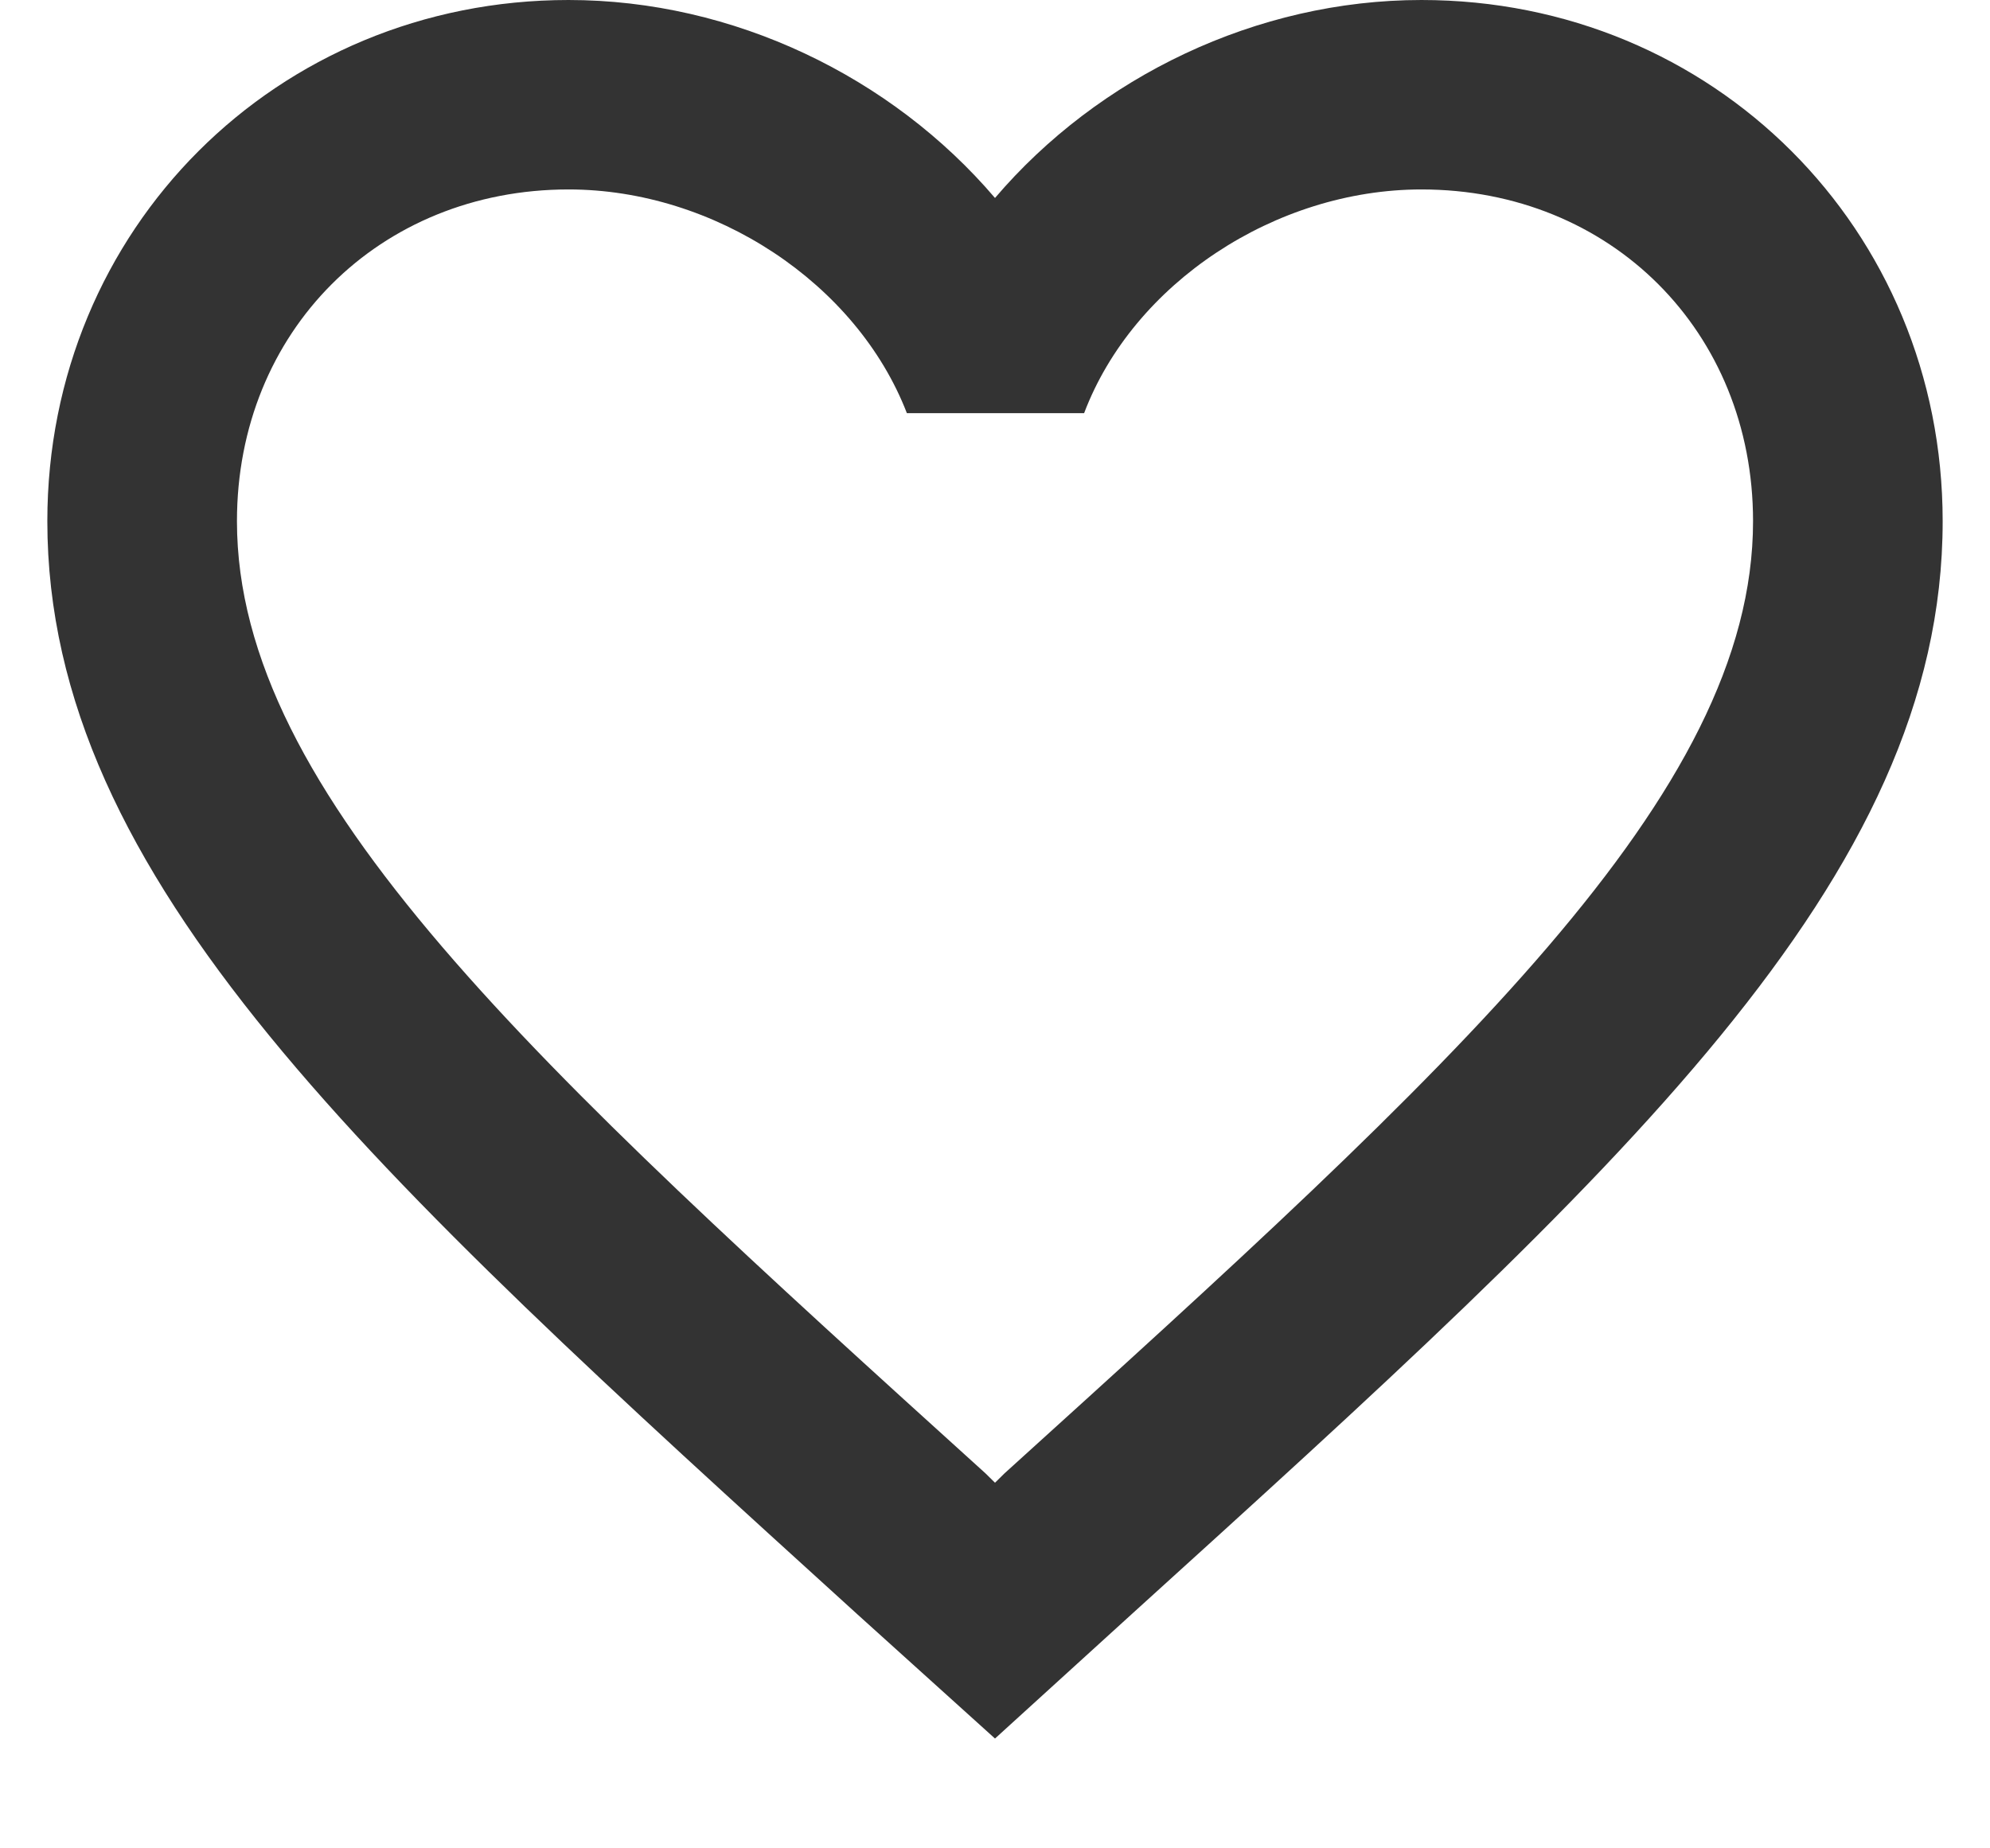
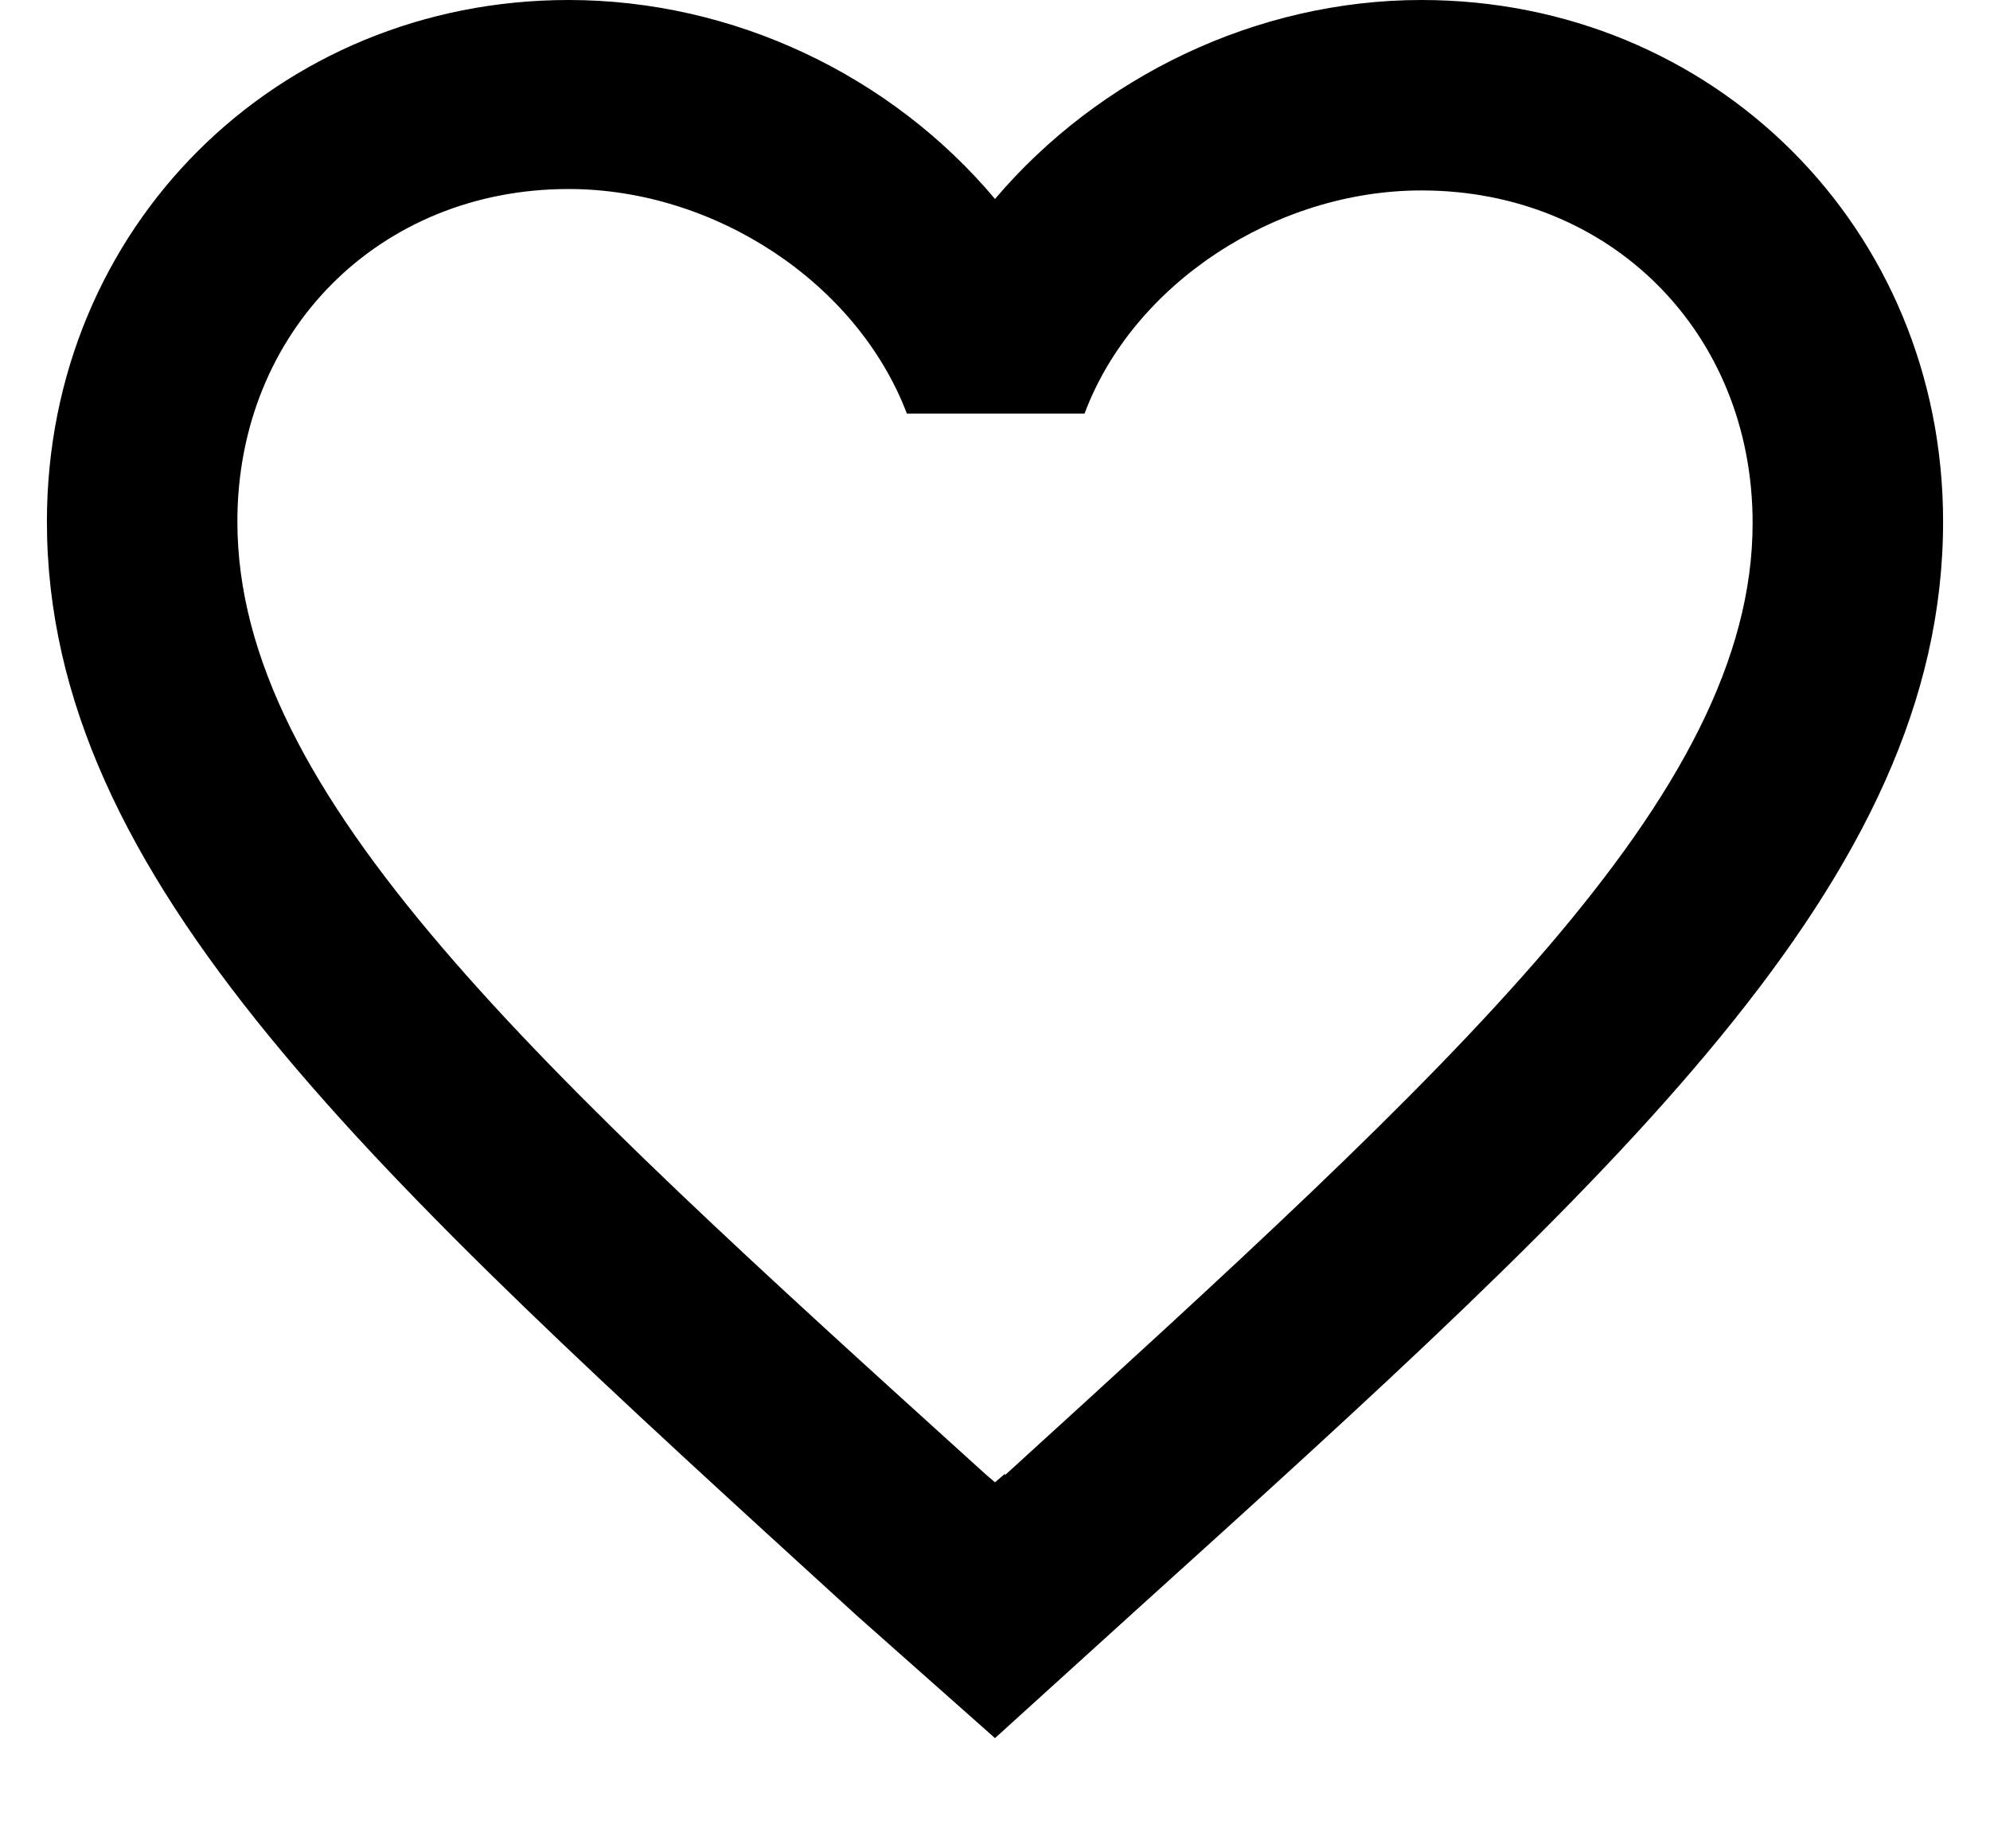
<svg xmlns="http://www.w3.org/2000/svg" width="14" height="13" viewBox="0 0 14 13">
-   <g fill="none" fill-rule="evenodd">
-     <path d="M-1-2h16v16H-1" />
-     <path d="M10 0C8.84 0 7.727.54 7 1.393 6.273.54 5.16 0 4 0 1.947 0 .333 1.613.333 3.667c0 2.52 2.267 4.573 5.7 7.693l.967.873.967-.88c3.433-3.113 5.7-5.166 5.7-7.686C13.667 1.613 12.053 0 10 0zM7.067 10.367L7 10.433l-.067-.066c-3.173-2.874-5.266-4.774-5.266-6.7 0-1.334 1-2.334 2.333-2.334 1.027 0 2.027.66 2.38 1.574h1.247C7.973 1.993 8.973 1.333 10 1.333c1.333 0 2.333 1 2.333 2.334 0 1.926-2.093 3.826-5.266 6.7z" fill="#333" />
-   </g>
+   <path d="M10 0C8.84 0 7.73.54 7 1.4 6.27.53 5.16 0 4 0 1.95 0 .33 1.6.33 3.67c0 2.52 2.27 4.57 5.7 7.7l.97.86.97-.88c3.43-3.1 5.7-5.16 5.7-7.68C13.67 1.6 12.05 0 10 0zM7.07 10.37l-.07.06-.07-.06C3.76 7.5 1.67 5.6 1.67 3.67c0-1.34 1-2.34 2.33-2.34 1.03 0 2.03.66 2.38 1.58h1.25C7.97 2 8.97 1.34 10 1.34c1.33 0 2.33 1 2.33 2.34 0 1.92-2.1 3.82-5.26 6.7z" />
</svg>
